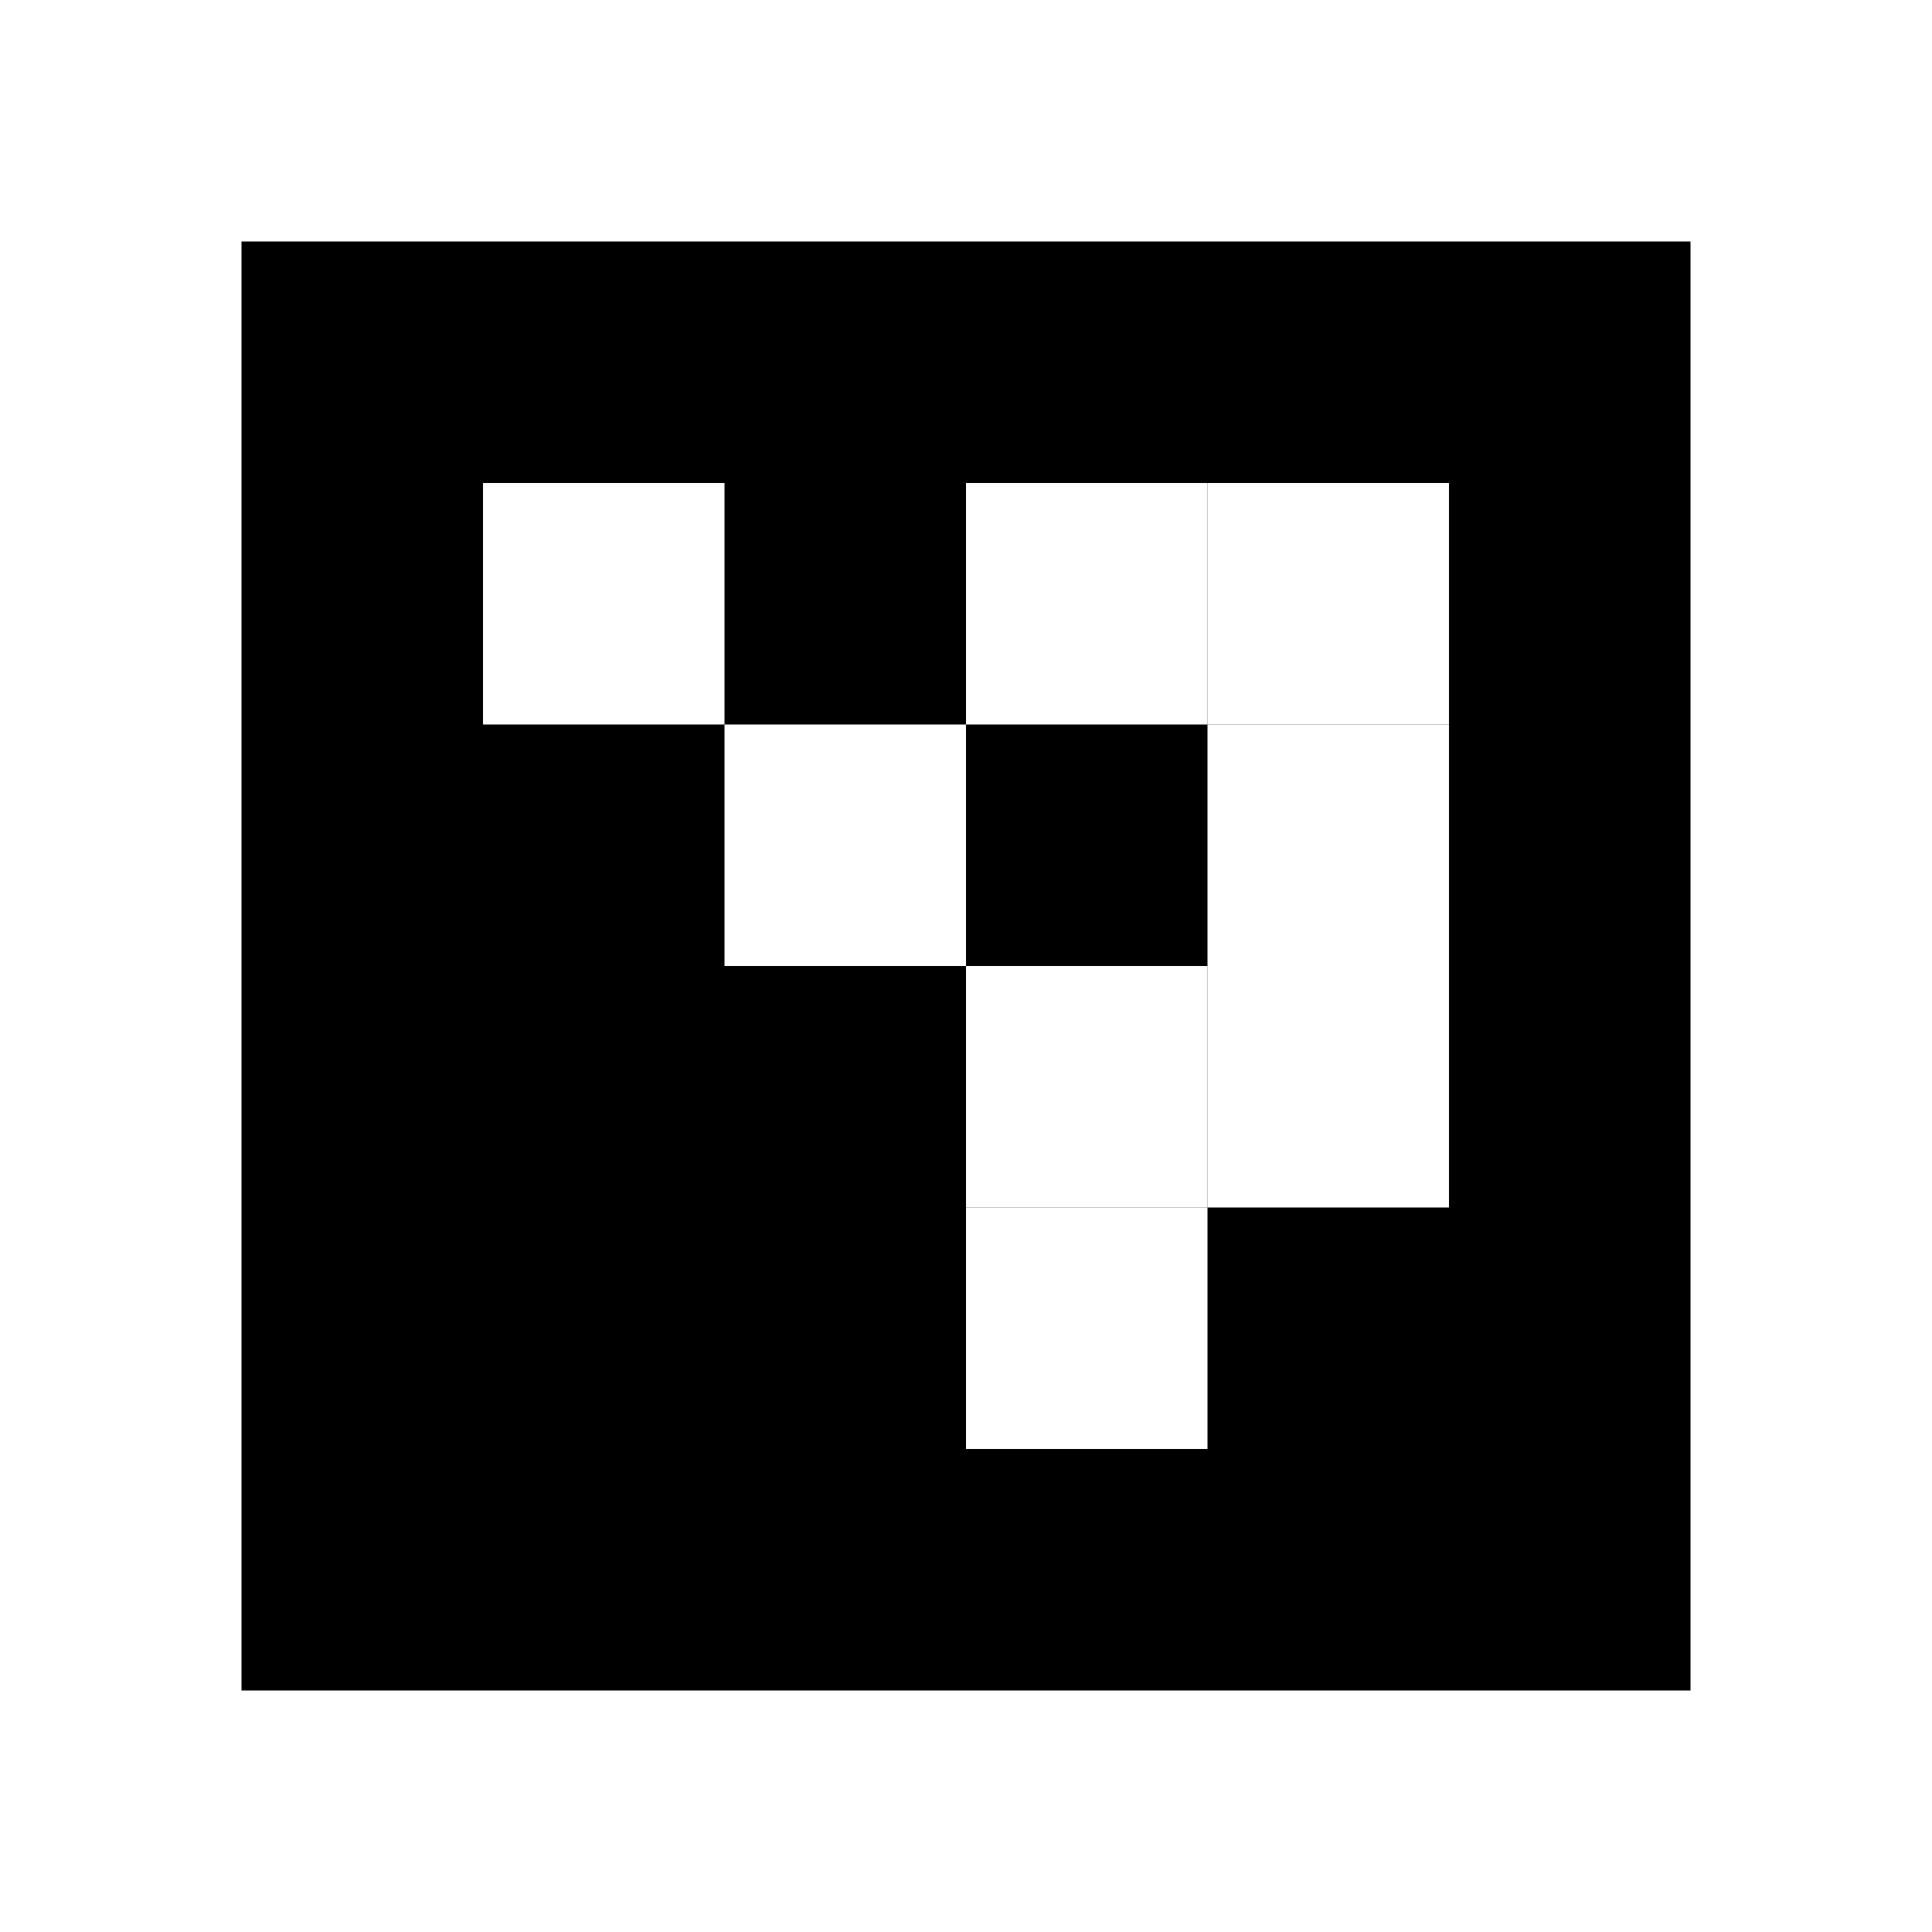
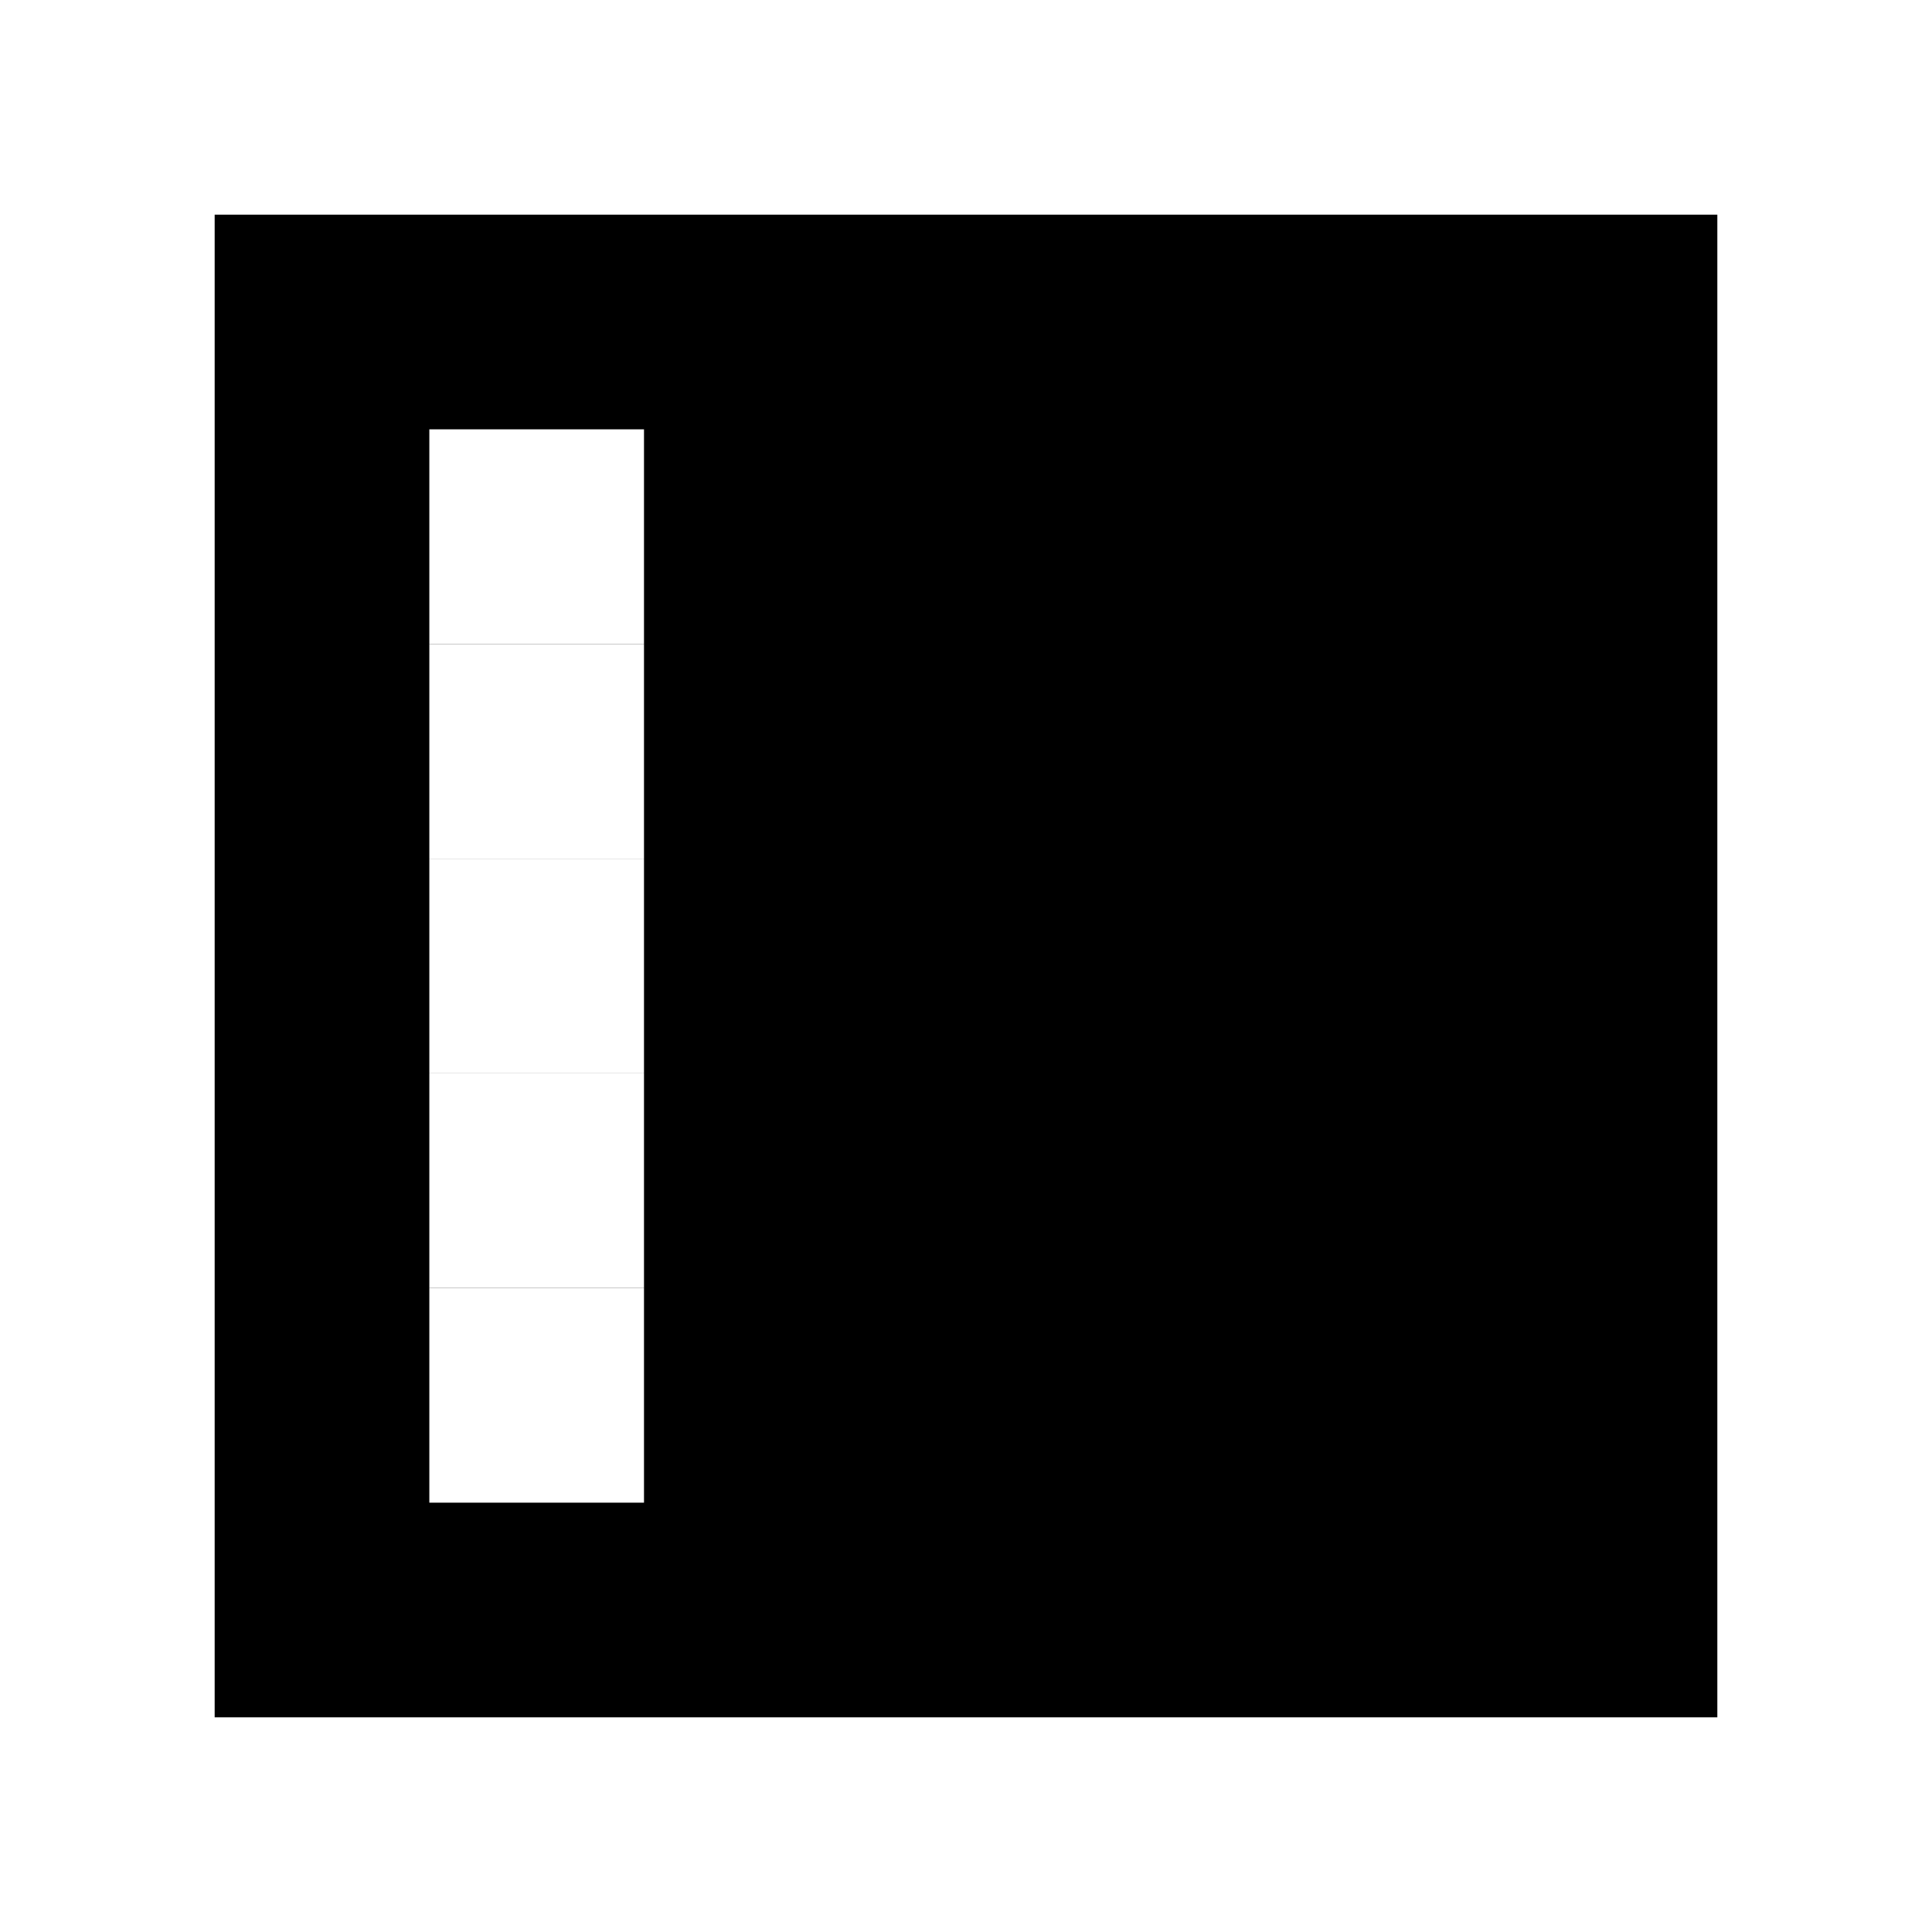
- <svg xmlns="http://www.w3.org/2000/svg" viewBox="0 0 8 8">
-   <rect x="0" y="0" width="8" height="8" fill="white" />
-   <rect x="1" y="1" width="6" height="6" fill="black" />
+ <svg xmlns="http://www.w3.org/2000/svg" viewBox="0 0 9 9">
+   <rect x="0" y="0" width="9" height="9" fill="white" />
+   <rect x="1" y="1" width="7" height="7" fill="black" />
  <rect x="2" y="2" width="1" height="1" fill="white" />
-   <rect x="4" y="2" width="1" height="1" fill="white" />
-   <rect x="5" y="2" width="1" height="1" fill="white" />
-   <rect x="3" y="3" width="1" height="1" fill="white" />
-   <rect x="5" y="3" width="1" height="1" fill="white" />
-   <rect x="4" y="4" width="1" height="1" fill="white" />
-   <rect x="5" y="4" width="1" height="1" fill="white" />
-   <rect x="4" y="5" width="1" height="1" fill="white" />
+   <rect x="2" y="3" width="1" height="1" fill="white" />
+   <rect x="2" y="4" width="1" height="1" fill="white" />
+   <rect x="2" y="5" width="1" height="1" fill="white" />
+   <rect x="2" y="6" width="1" height="1" fill="white" />
</svg>
